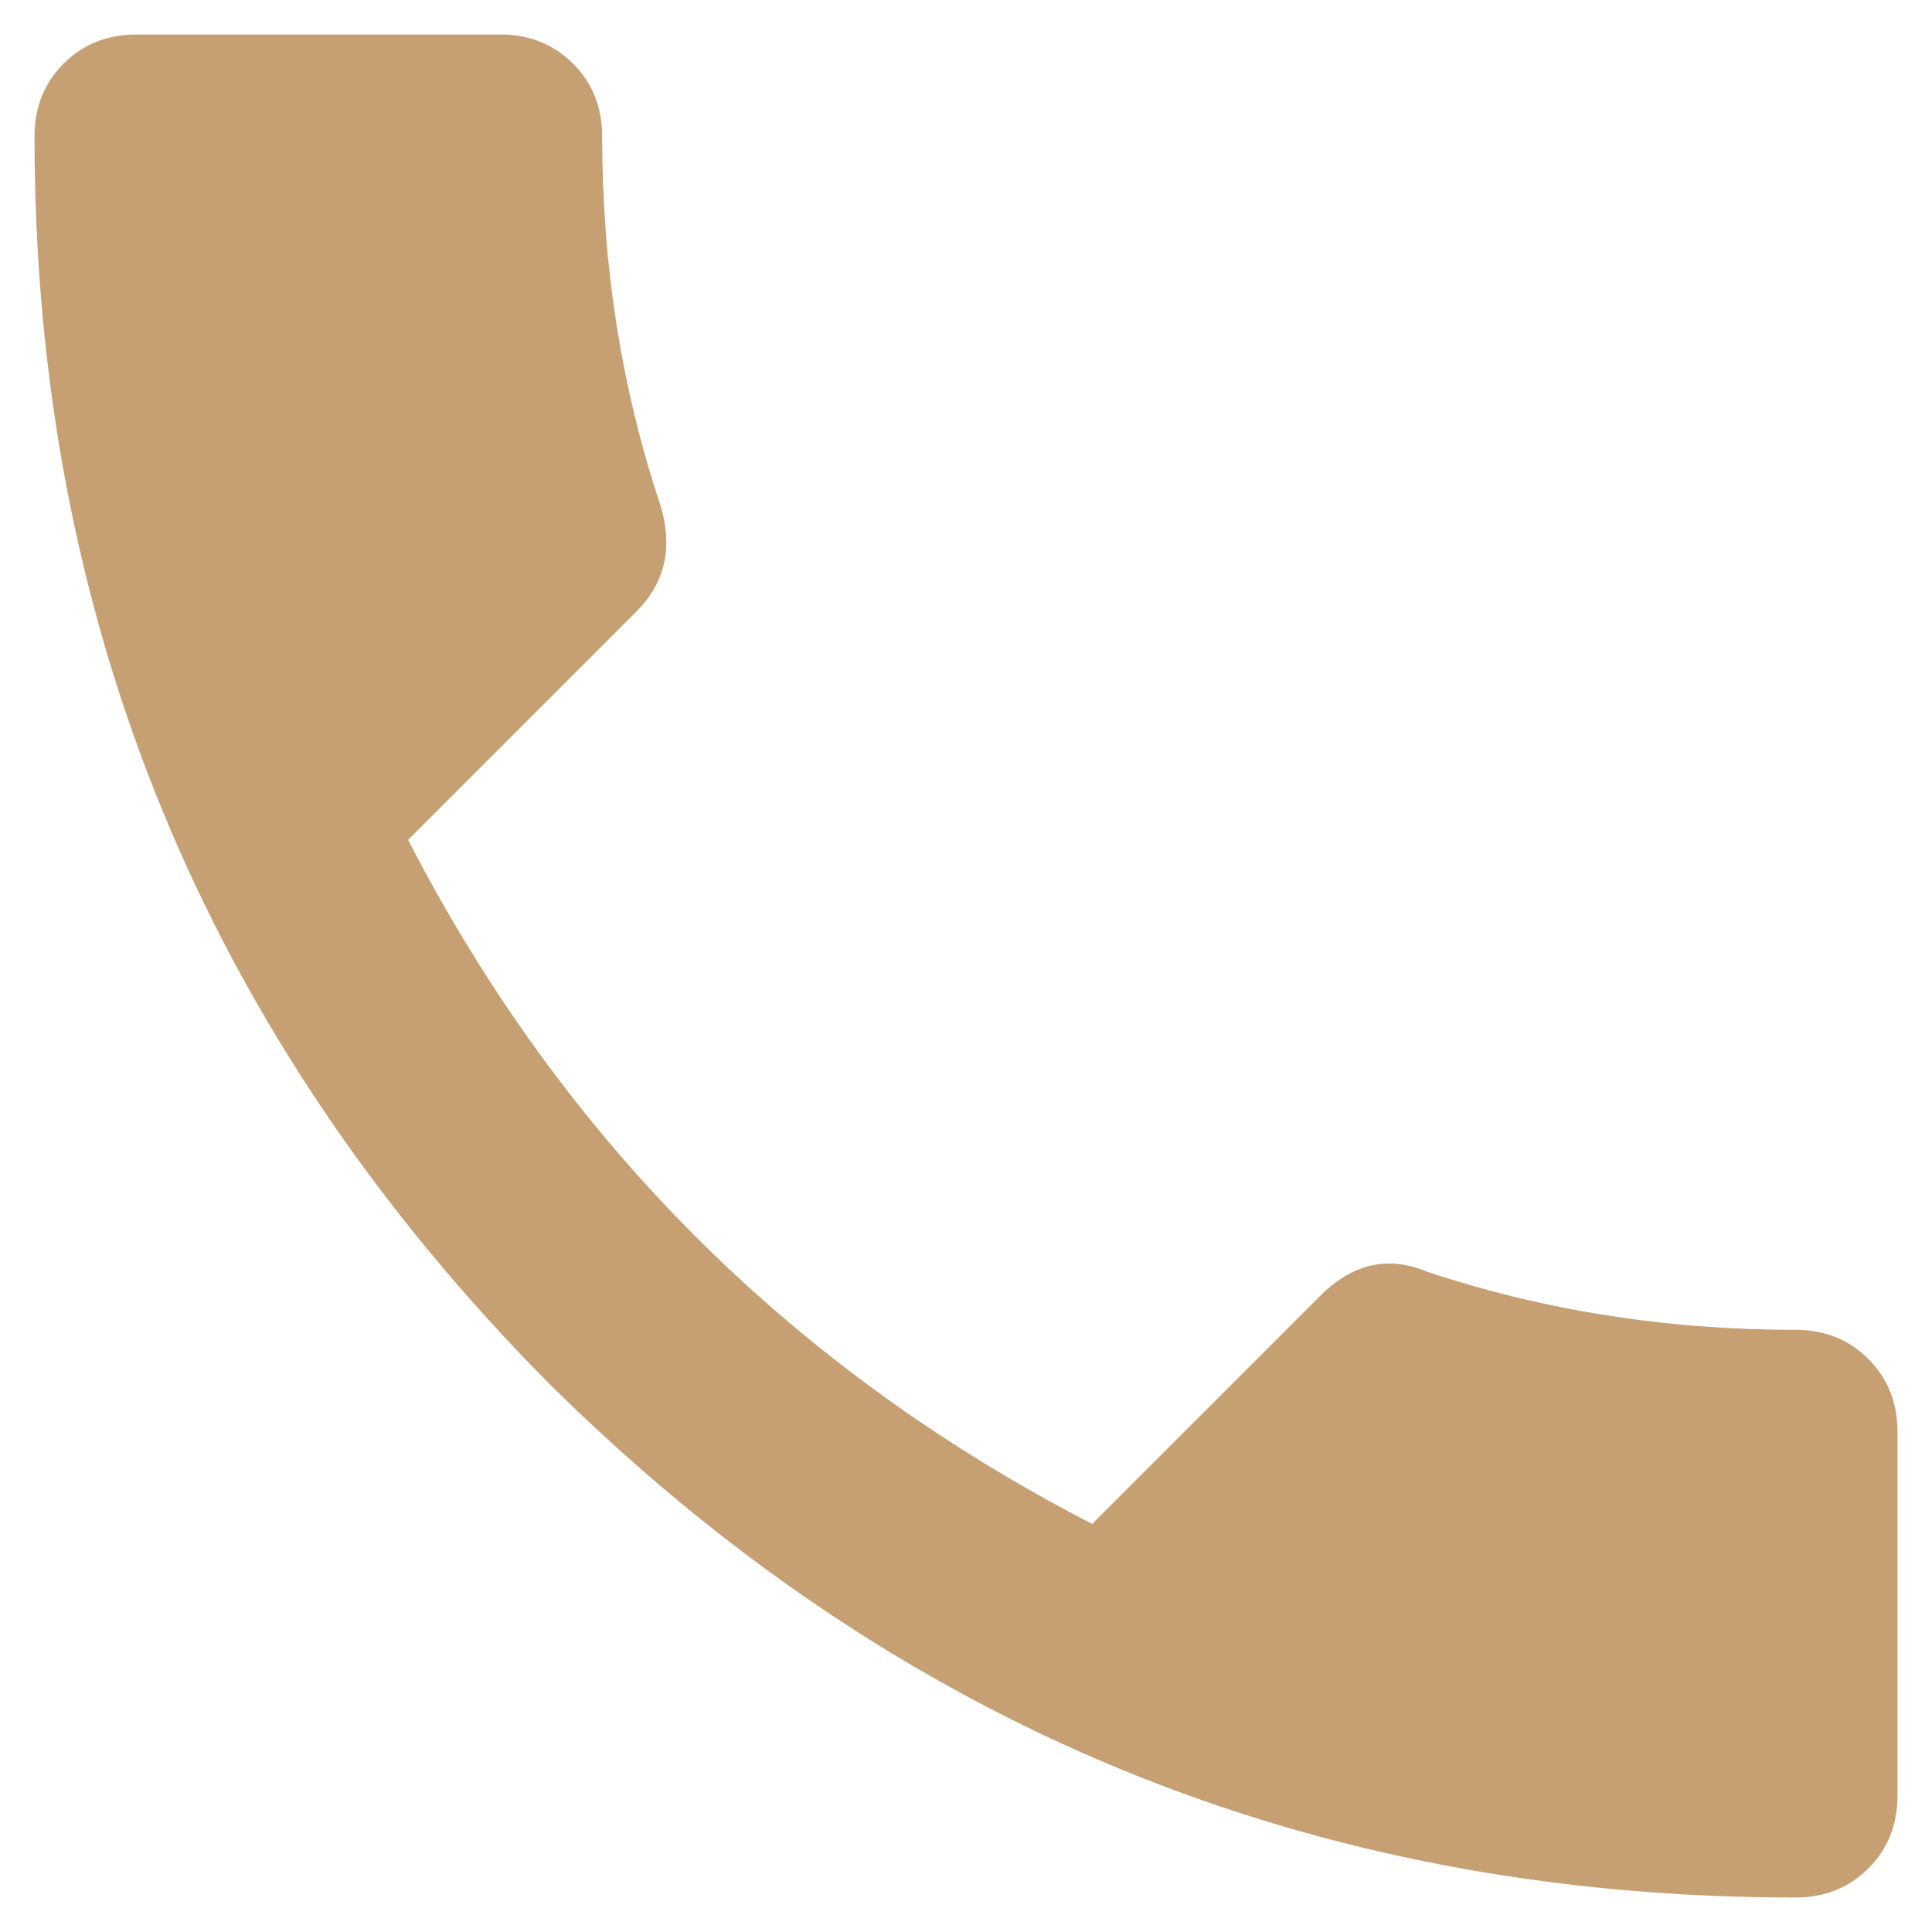
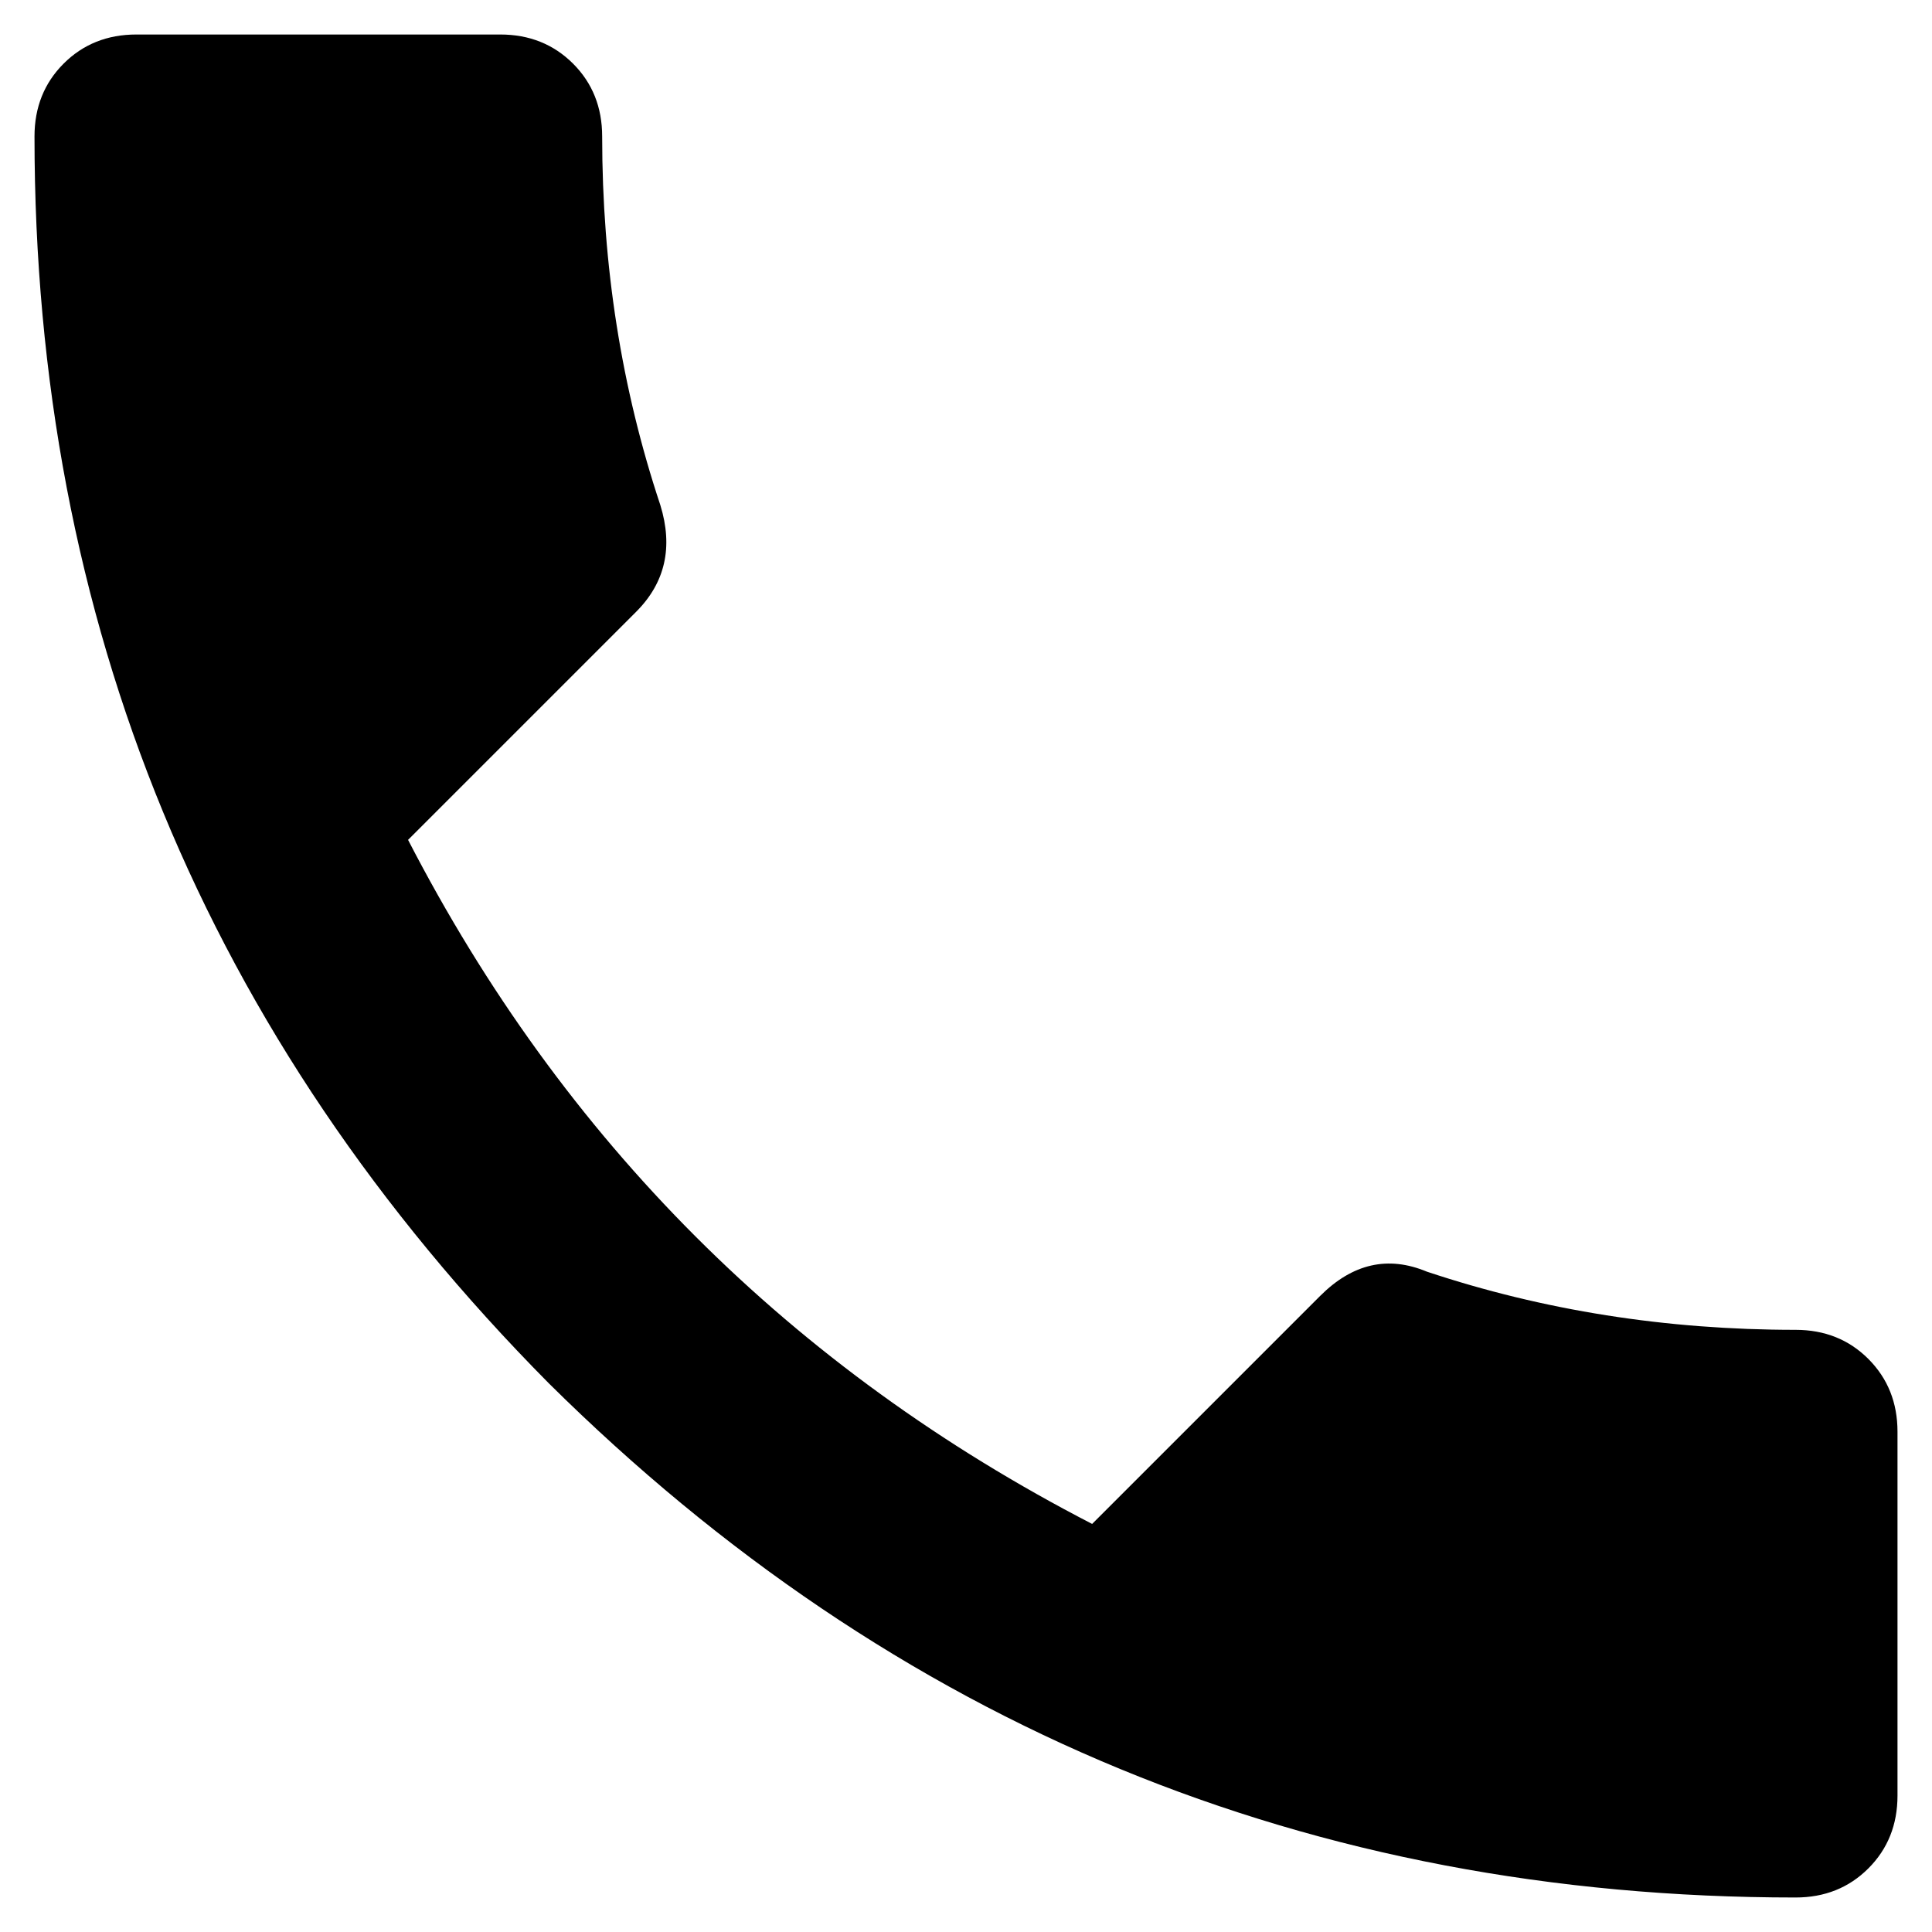
- <svg xmlns="http://www.w3.org/2000/svg" width="28" height="28" viewBox="0 0 28 28" fill="none">
-   <path d="M5.914 12.172C8.164 16.531 11.469 19.836 15.828 22.086L19.133 18.781C19.602 18.312 20.117 18.195 20.68 18.43C22.367 18.992 24.148 19.273 26.023 19.273C26.445 19.273 26.797 19.414 27.078 19.695C27.359 19.977 27.5 20.328 27.5 20.75V26.023C27.5 26.445 27.359 26.797 27.078 27.078C26.797 27.359 26.445 27.5 26.023 27.5C18.992 27.5 12.969 25.016 7.953 20.047C2.984 15.031 0.5 9.008 0.5 1.977C0.5 1.555 0.641 1.203 0.922 0.922C1.203 0.641 1.555 0.5 1.977 0.5H7.25C7.672 0.5 8.023 0.641 8.305 0.922C8.586 1.203 8.727 1.555 8.727 1.977C8.727 3.852 9.008 5.633 9.57 7.32C9.758 7.93 9.641 8.445 9.219 8.867L5.914 12.172Z" fill="#C69F73" />
+ <svg xmlns="http://www.w3.org/2000/svg" width="28" height="28" viewBox="0 0 28 28">
+   <path d="M5.914 12.172C8.164 16.531 11.469 19.836 15.828 22.086L19.133 18.781C19.602 18.312 20.117 18.195 20.68 18.43C22.367 18.992 24.148 19.273 26.023 19.273C26.445 19.273 26.797 19.414 27.078 19.695C27.359 19.977 27.5 20.328 27.5 20.75V26.023C27.5 26.445 27.359 26.797 27.078 27.078C26.797 27.359 26.445 27.5 26.023 27.5C18.992 27.5 12.969 25.016 7.953 20.047C2.984 15.031 0.5 9.008 0.5 1.977C0.5 1.555 0.641 1.203 0.922 0.922C1.203 0.641 1.555 0.5 1.977 0.5H7.25C7.672 0.5 8.023 0.641 8.305 0.922C8.586 1.203 8.727 1.555 8.727 1.977C8.727 3.852 9.008 5.633 9.57 7.32C9.758 7.93 9.641 8.445 9.219 8.867L5.914 12.172Z" />
</svg>
